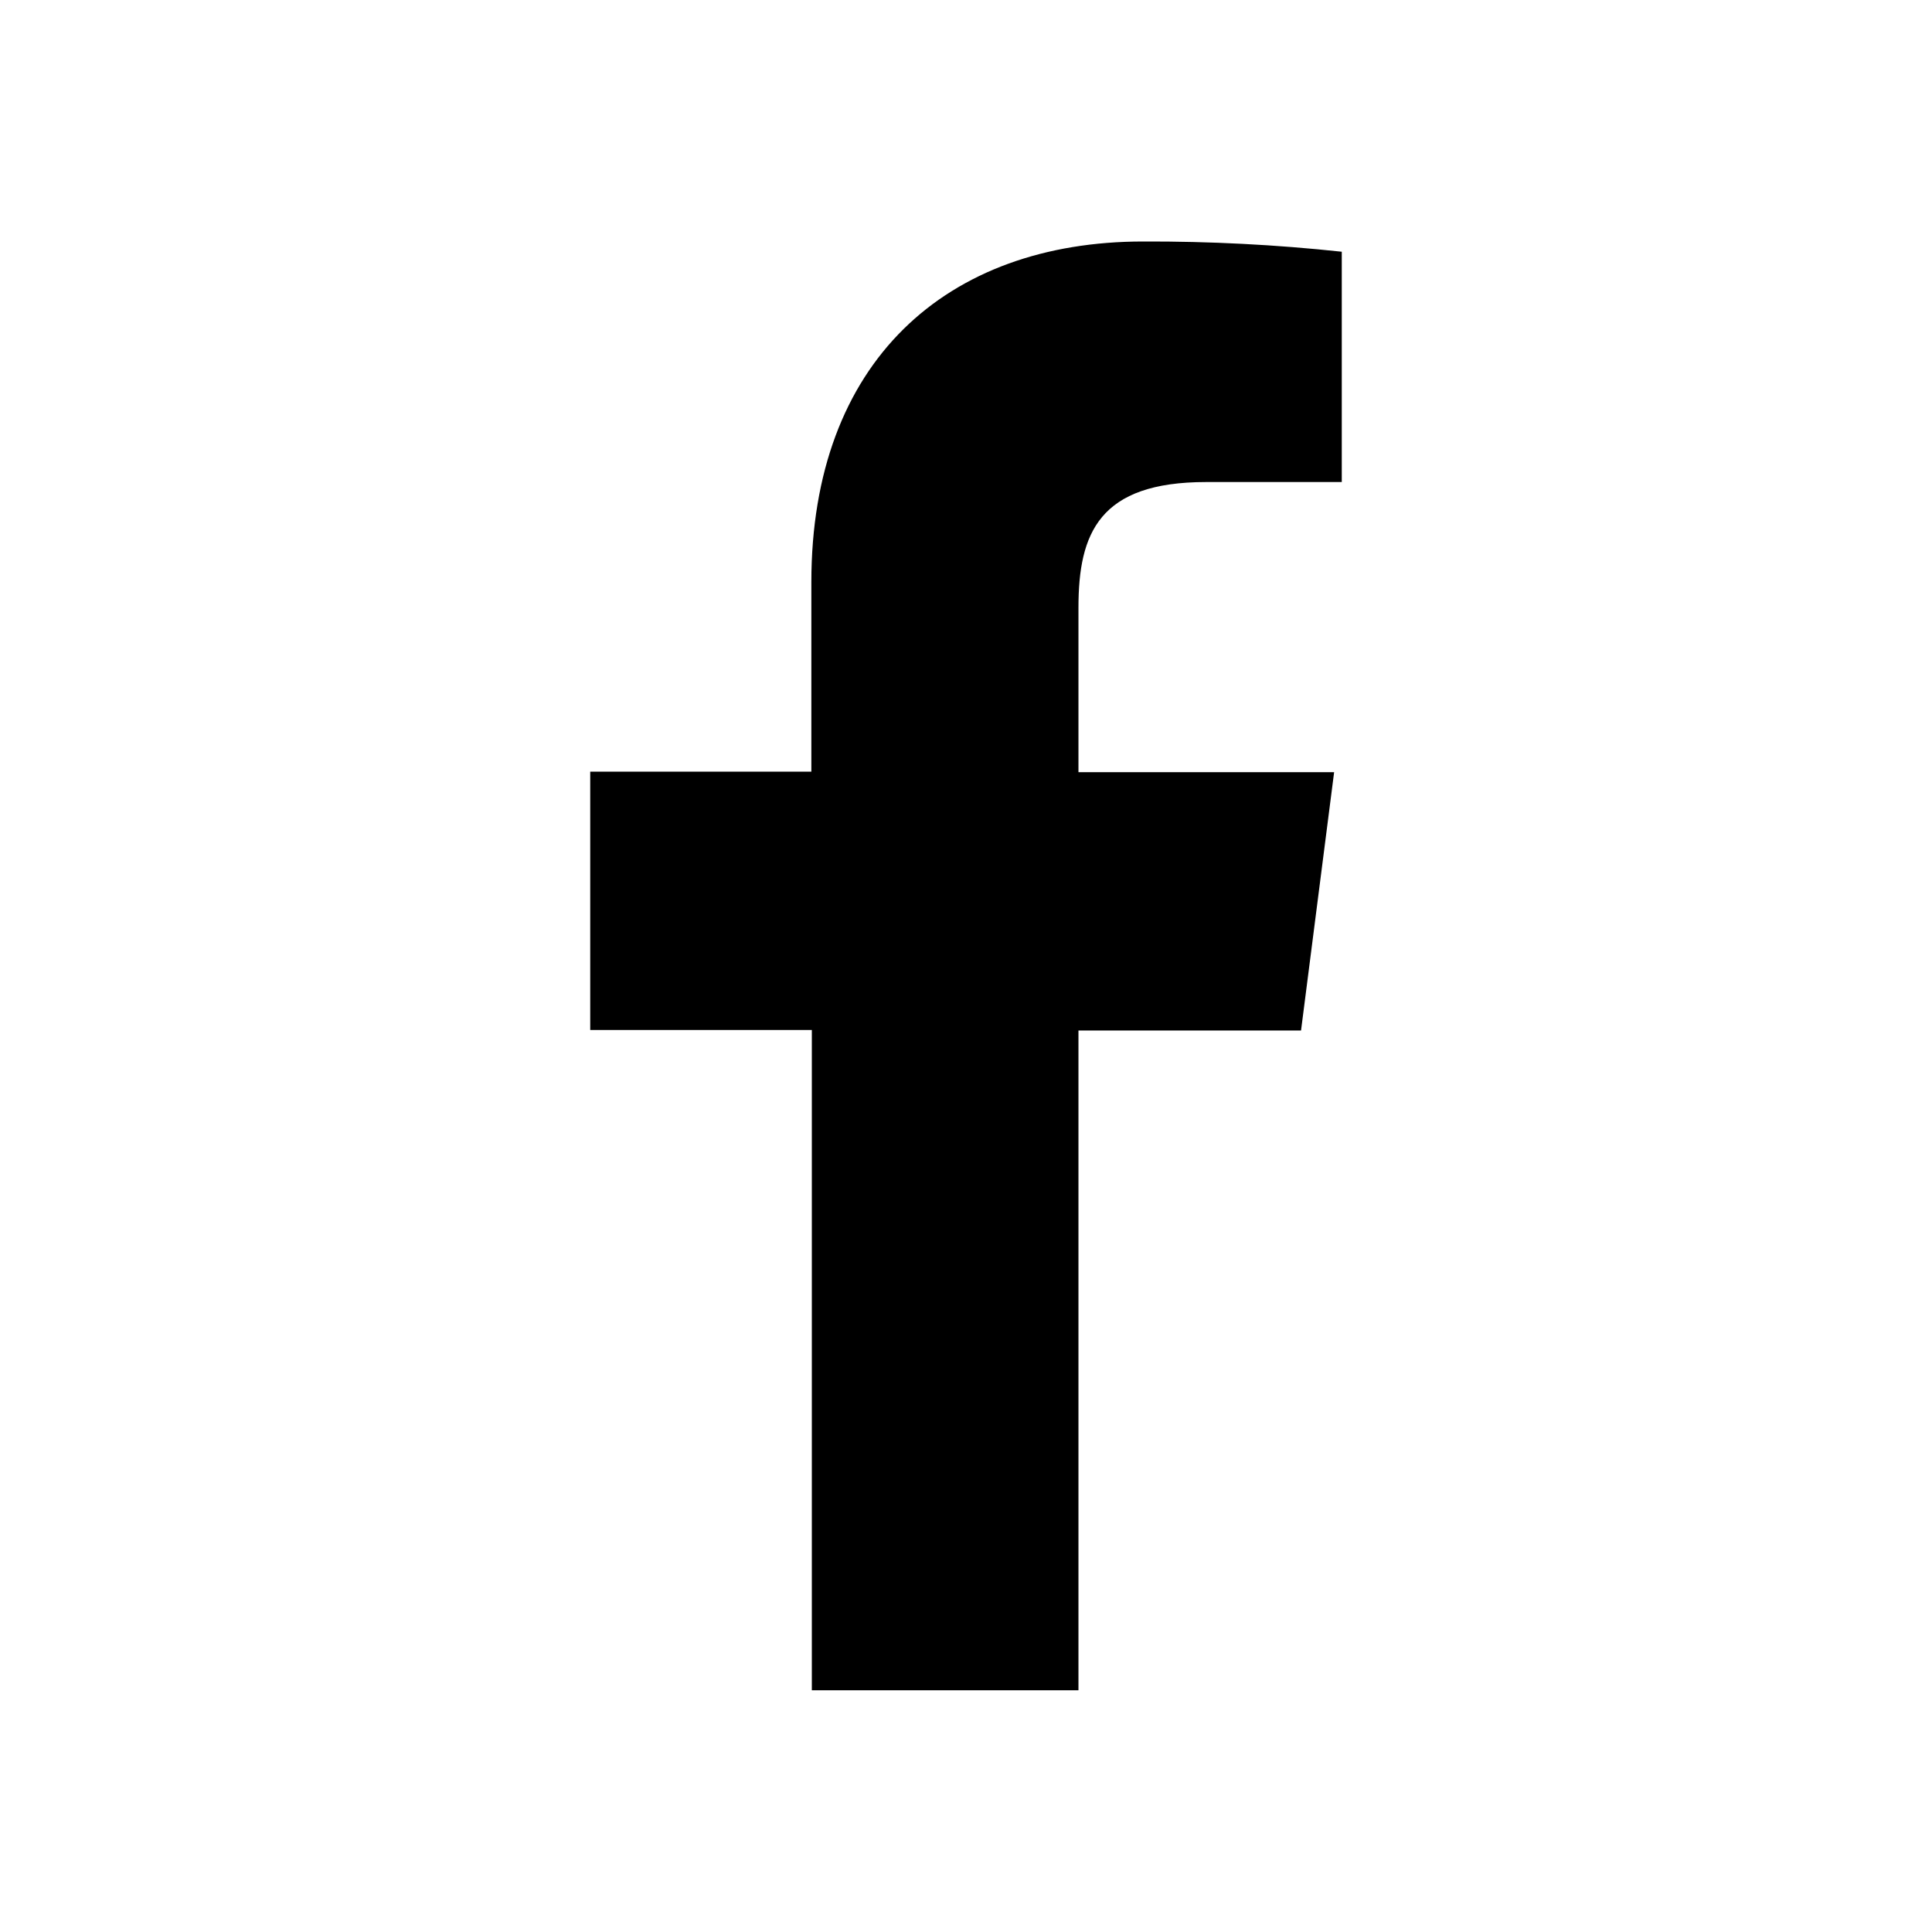
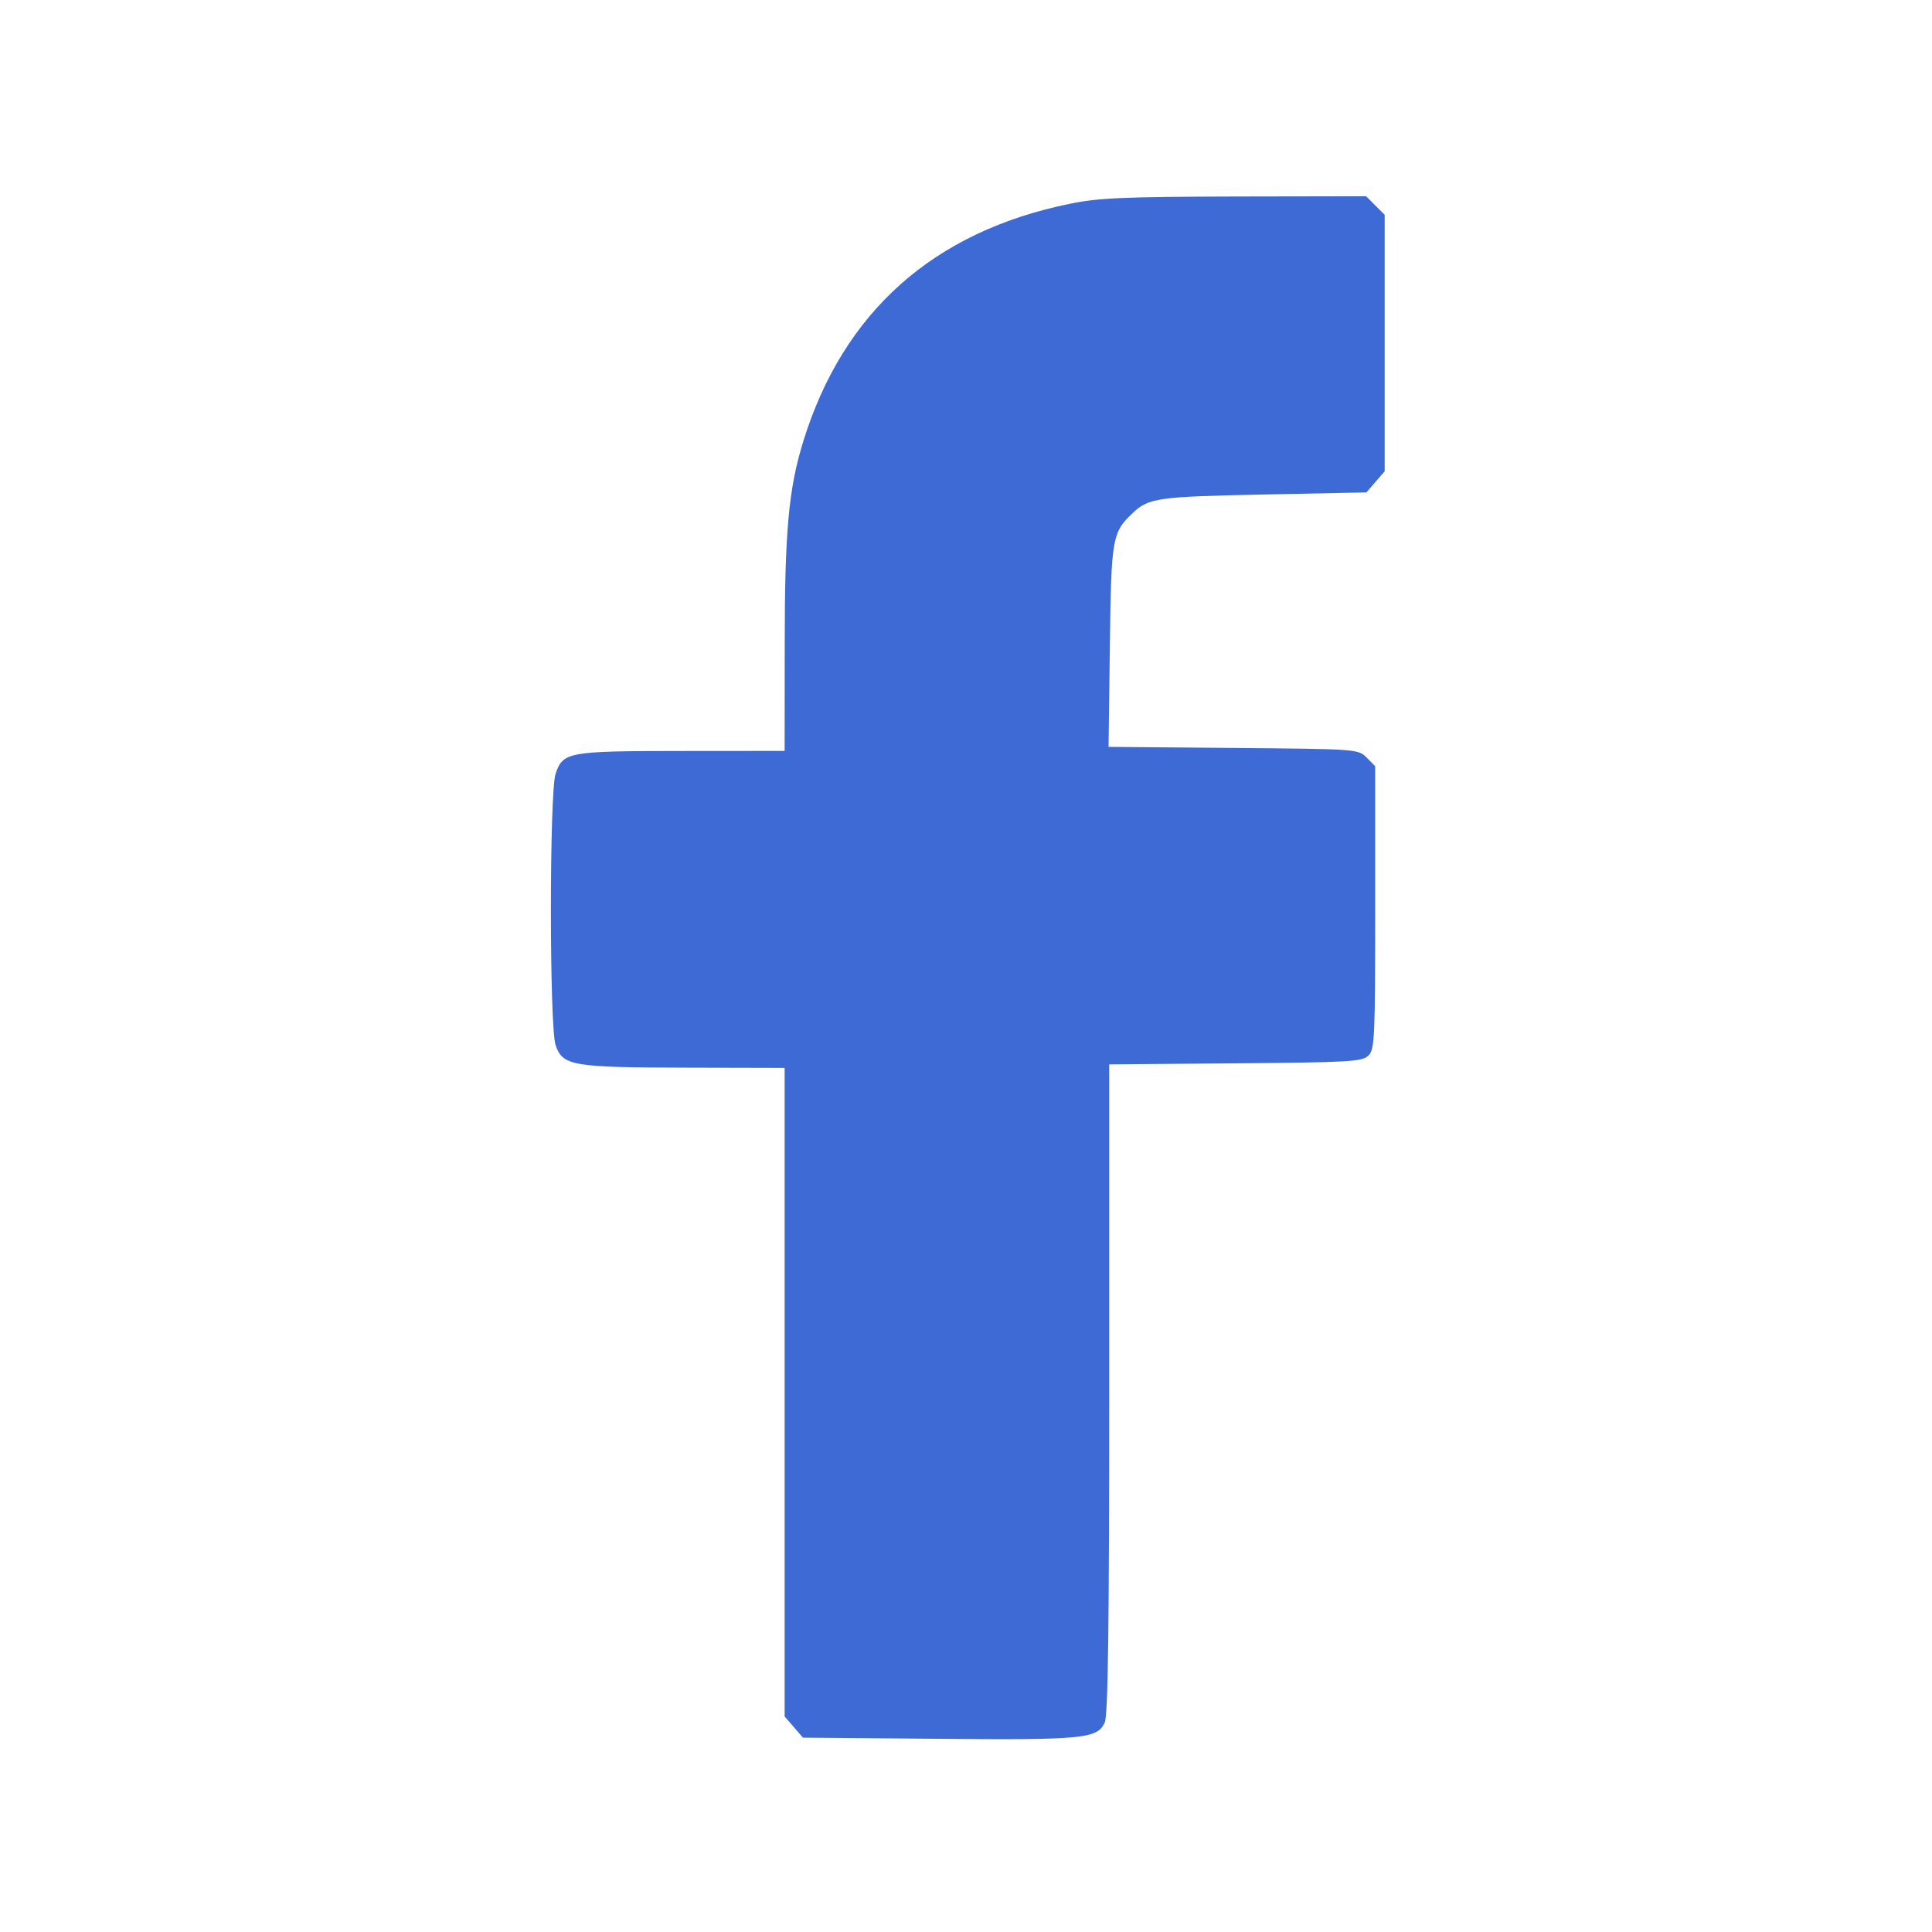
<svg xmlns="http://www.w3.org/2000/svg" width="24" height="24" viewBox="0 0 24 24" fill="none">
-   <path d="M13.397 20.997V12.801H16.162L16.573 9.592H13.397V7.548C13.397 6.622 13.655 5.988 14.984 5.988H16.668V3.127C15.849 3.039 15.025 2.997 14.201 3C11.757 3 10.079 4.492 10.079 7.231V9.586H7.332V12.795H10.085V20.997H13.397Z" fill="black" />
+   <path fill-rule="evenodd" clip-rule="evenodd" d="M13.287 2.532C11.595 2.878 10.477 3.874 9.98 5.478C9.797 6.066 9.748 6.601 9.748 8.004L9.747 9.328L8.47 9.329C7.056 9.33 6.995 9.34 6.902 9.611C6.824 9.838 6.824 12.755 6.902 12.984C6.989 13.239 7.109 13.26 8.517 13.263L9.747 13.266V17.294V21.323L9.861 21.454L9.974 21.586L11.653 21.6C13.464 21.616 13.632 21.599 13.724 21.397C13.764 21.308 13.779 20.214 13.779 17.25V13.222L15.347 13.209C16.78 13.197 16.923 13.188 17 13.112C17.077 13.034 17.083 12.895 17.083 11.273V9.518L16.977 9.411C16.87 9.305 16.862 9.305 15.32 9.291L13.771 9.278L13.787 8.026C13.804 6.679 13.815 6.616 14.072 6.372C14.269 6.186 14.382 6.17 15.693 6.143L16.974 6.117L17.087 5.986L17.201 5.854V4.261V2.668L17.085 2.553L16.971 2.438L15.339 2.441C13.95 2.445 13.646 2.458 13.287 2.532Z" fill="#3E6AD6" />
</svg>
